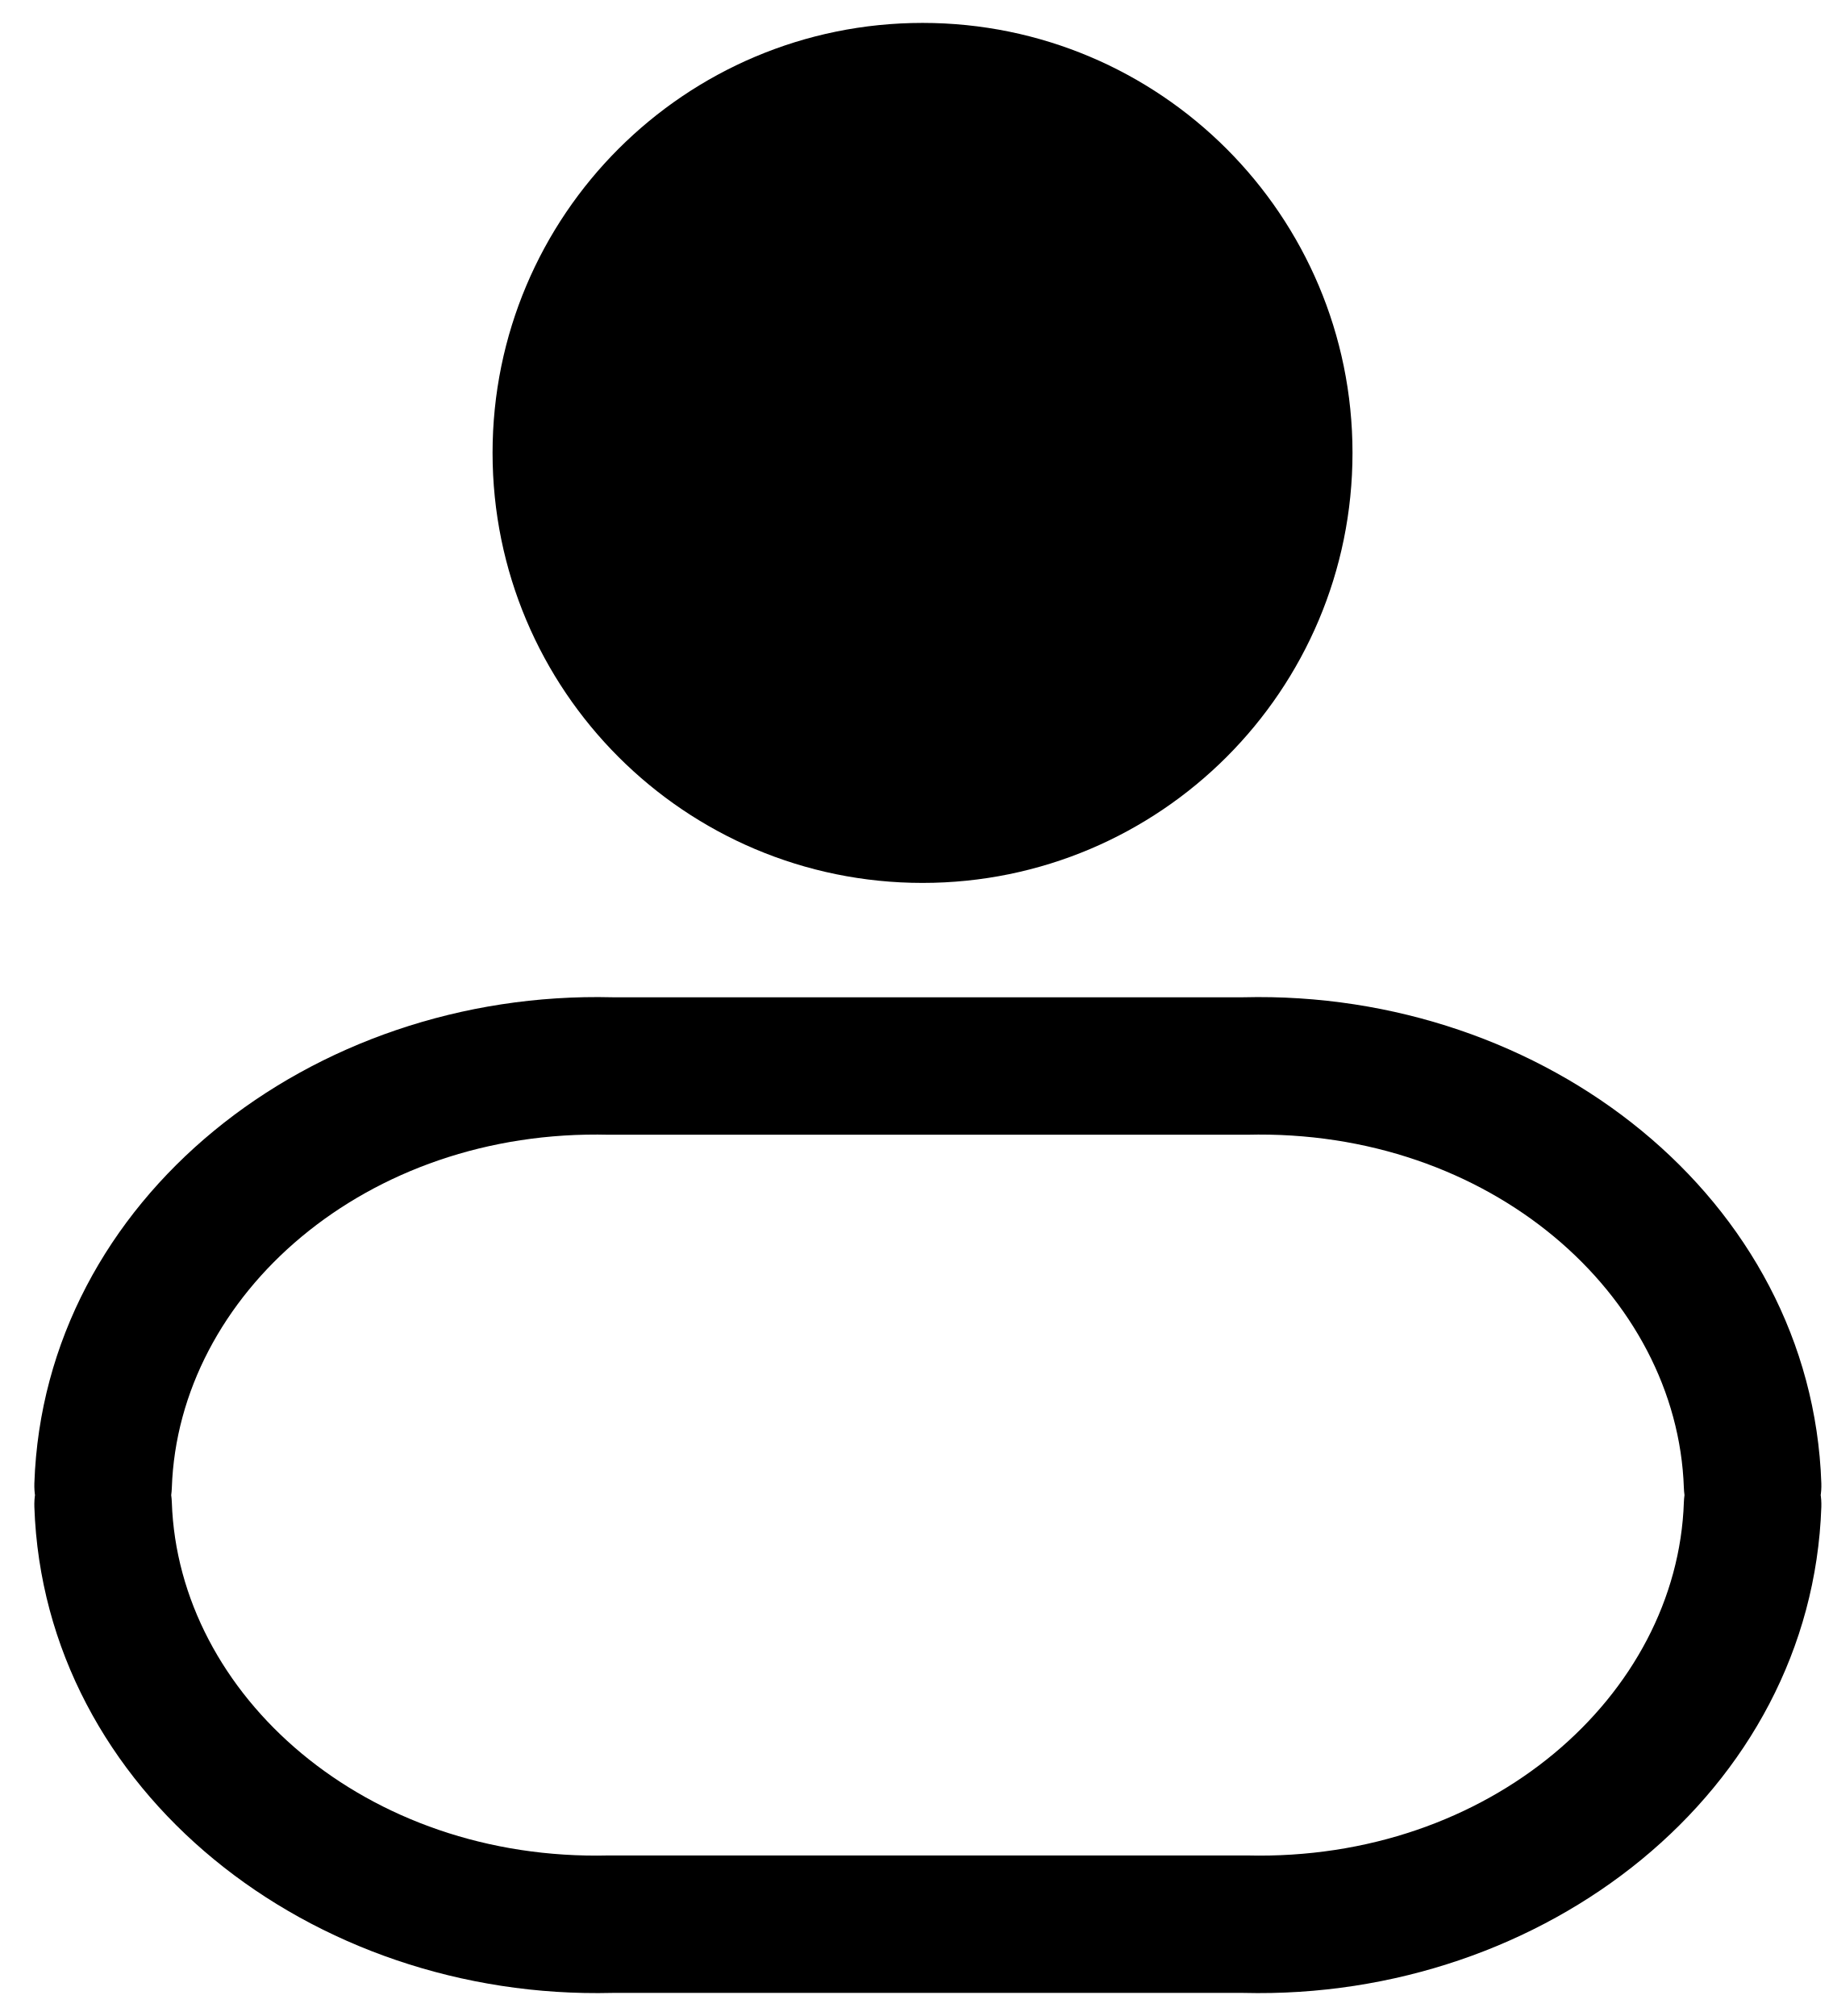
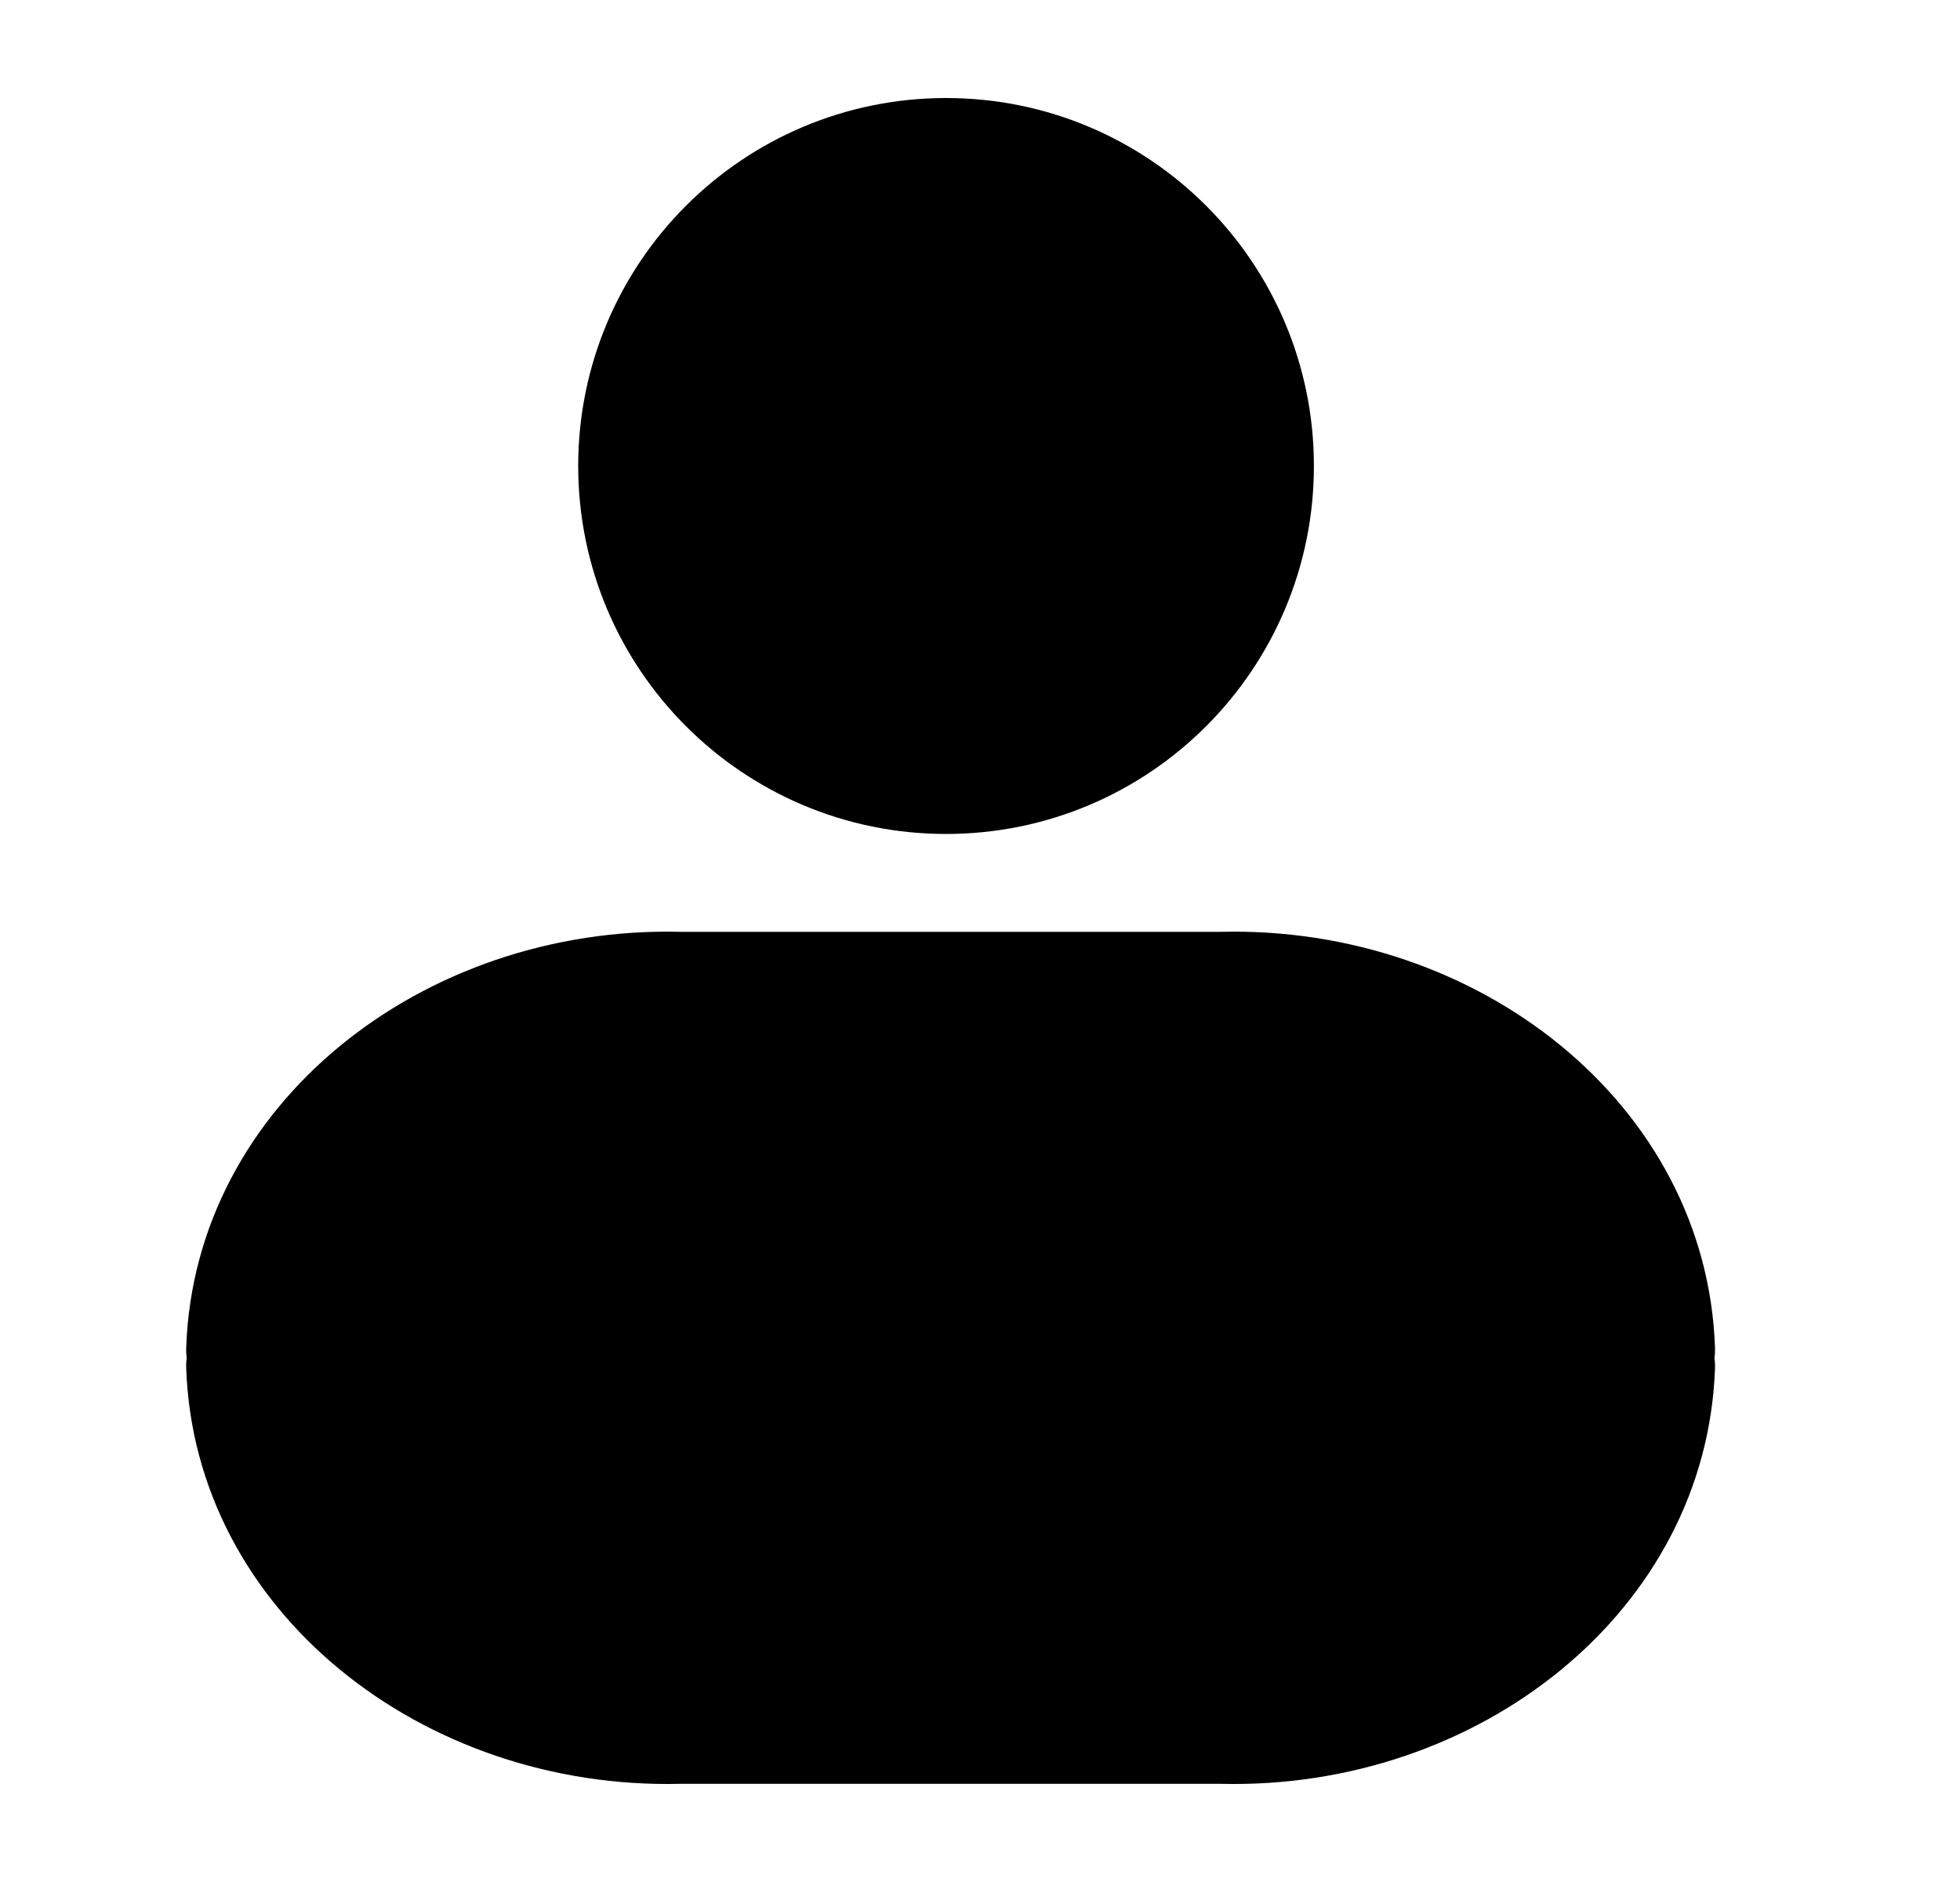
- <svg xmlns="http://www.w3.org/2000/svg" width="20" height="22" viewBox="0 0 20 22" fill="none">
-   <path fill-rule="evenodd" clip-rule="evenodd" d="M14.009 4.942C14.009 7.12 12.245 8.885 10.067 8.885C7.89 8.885 6.125 7.12 6.125 4.942C6.125 2.765 7.89 1 10.067 1C12.245 1 14.009 2.765 14.009 4.942Z" fill="black" stroke="black" stroke-width="1.5" stroke-linecap="round" stroke-linejoin="round" />
-   <path d="M1.875 16.394C1.861 15.98 1.514 15.656 1.1 15.67C0.686 15.684 0.361 16.031 0.375 16.445L1.875 16.394ZM6.664 20.998V20.248C6.658 20.248 6.652 20.248 6.645 20.248L6.664 20.998ZM13.586 20.998L13.605 20.248C13.598 20.248 13.592 20.248 13.586 20.248V20.998ZM19.875 16.445C19.889 16.031 19.564 15.684 19.15 15.67C18.736 15.656 18.39 15.98 18.375 16.394L19.875 16.445ZM18.375 16.237C18.39 16.651 18.736 16.975 19.15 16.961C19.564 16.947 19.889 16.6 19.875 16.186L18.375 16.237ZM13.586 11.633V12.383C13.592 12.383 13.598 12.383 13.605 12.383L13.586 11.633ZM6.664 11.633L6.645 12.383C6.652 12.383 6.658 12.383 6.664 12.383V11.633ZM0.375 16.186C0.361 16.6 0.686 16.947 1.1 16.961C1.514 16.975 1.861 16.651 1.875 16.237L0.375 16.186ZM0.375 16.445C0.481 19.549 3.394 21.83 6.683 21.748L6.645 20.248C3.99 20.314 1.946 18.498 1.875 16.394L0.375 16.445ZM6.664 21.748H13.586V20.248H6.664V21.748ZM13.567 21.748C16.856 21.83 19.769 19.549 19.875 16.445L18.375 16.394C18.304 18.498 16.26 20.314 13.605 20.248L13.567 21.748ZM19.875 16.186C19.769 13.082 16.856 10.801 13.567 10.883L13.605 12.383C16.26 12.316 18.304 14.133 18.375 16.237L19.875 16.186ZM13.586 10.883H6.664V12.383H13.586V10.883ZM6.683 10.883C3.394 10.801 0.481 13.082 0.375 16.186L1.875 16.237C1.946 14.133 3.99 12.316 6.645 12.383L6.683 10.883Z" fill="black" />
+ <svg xmlns="http://www.w3.org/2000/svg" width="25" height="24" viewBox="0 0 25 24" fill="none">
+   <rect x="3.125" y="13" width="18" height="9" rx="4.5" fill="black" />
+   <path fill-rule="evenodd" clip-rule="evenodd" d="M16.009 5.942C16.009 8.12 14.245 9.885 12.067 9.885C9.89 9.885 8.125 8.12 8.125 5.942C8.125 3.765 9.89 2 12.067 2C14.245 2 16.009 3.765 16.009 5.942Z" fill="black" stroke="black" stroke-width="1.5" stroke-linecap="round" stroke-linejoin="round" />
+   <path d="M3.875 17.394C3.861 16.98 3.514 16.656 3.1 16.67C2.686 16.684 2.361 17.031 2.375 17.445L3.875 17.394ZM8.664 21.998V21.248C8.658 21.248 8.652 21.248 8.645 21.248L8.664 21.998ZM15.586 21.998L15.605 21.248C15.598 21.248 15.592 21.248 15.586 21.248V21.998ZM21.875 17.445C21.889 17.031 21.564 16.684 21.15 16.67C20.736 16.656 20.39 16.98 20.375 17.394L21.875 17.445ZM20.375 17.237C20.39 17.651 20.736 17.975 21.15 17.961C21.564 17.947 21.889 17.6 21.875 17.186L20.375 17.237ZM15.586 12.633V13.383C15.592 13.383 15.598 13.383 15.605 13.383L15.586 12.633ZM8.664 12.633L8.645 13.383C8.652 13.383 8.658 13.383 8.664 13.383V12.633ZM2.375 17.186C2.361 17.6 2.686 17.947 3.1 17.961C3.514 17.975 3.861 17.651 3.875 17.237L2.375 17.186ZM2.375 17.445C2.481 20.549 5.394 22.83 8.683 22.748L8.645 21.248C5.99 21.314 3.946 19.498 3.875 17.394L2.375 17.445ZM8.664 22.748H15.586V21.248H8.664V22.748ZM15.567 22.748C18.856 22.83 21.769 20.549 21.875 17.445L20.375 17.394C20.304 19.498 18.26 21.314 15.605 21.248L15.567 22.748ZM21.875 17.186C21.769 14.082 18.856 11.801 15.567 11.883L15.605 13.383C18.26 13.316 20.304 15.133 20.375 17.237L21.875 17.186ZM15.586 11.883H8.664V13.383H15.586V11.883ZM8.683 11.883C5.394 11.801 2.481 14.082 2.375 17.186L3.875 17.237C3.946 15.133 5.99 13.316 8.645 13.383L8.683 11.883Z" fill="black" />
</svg>
